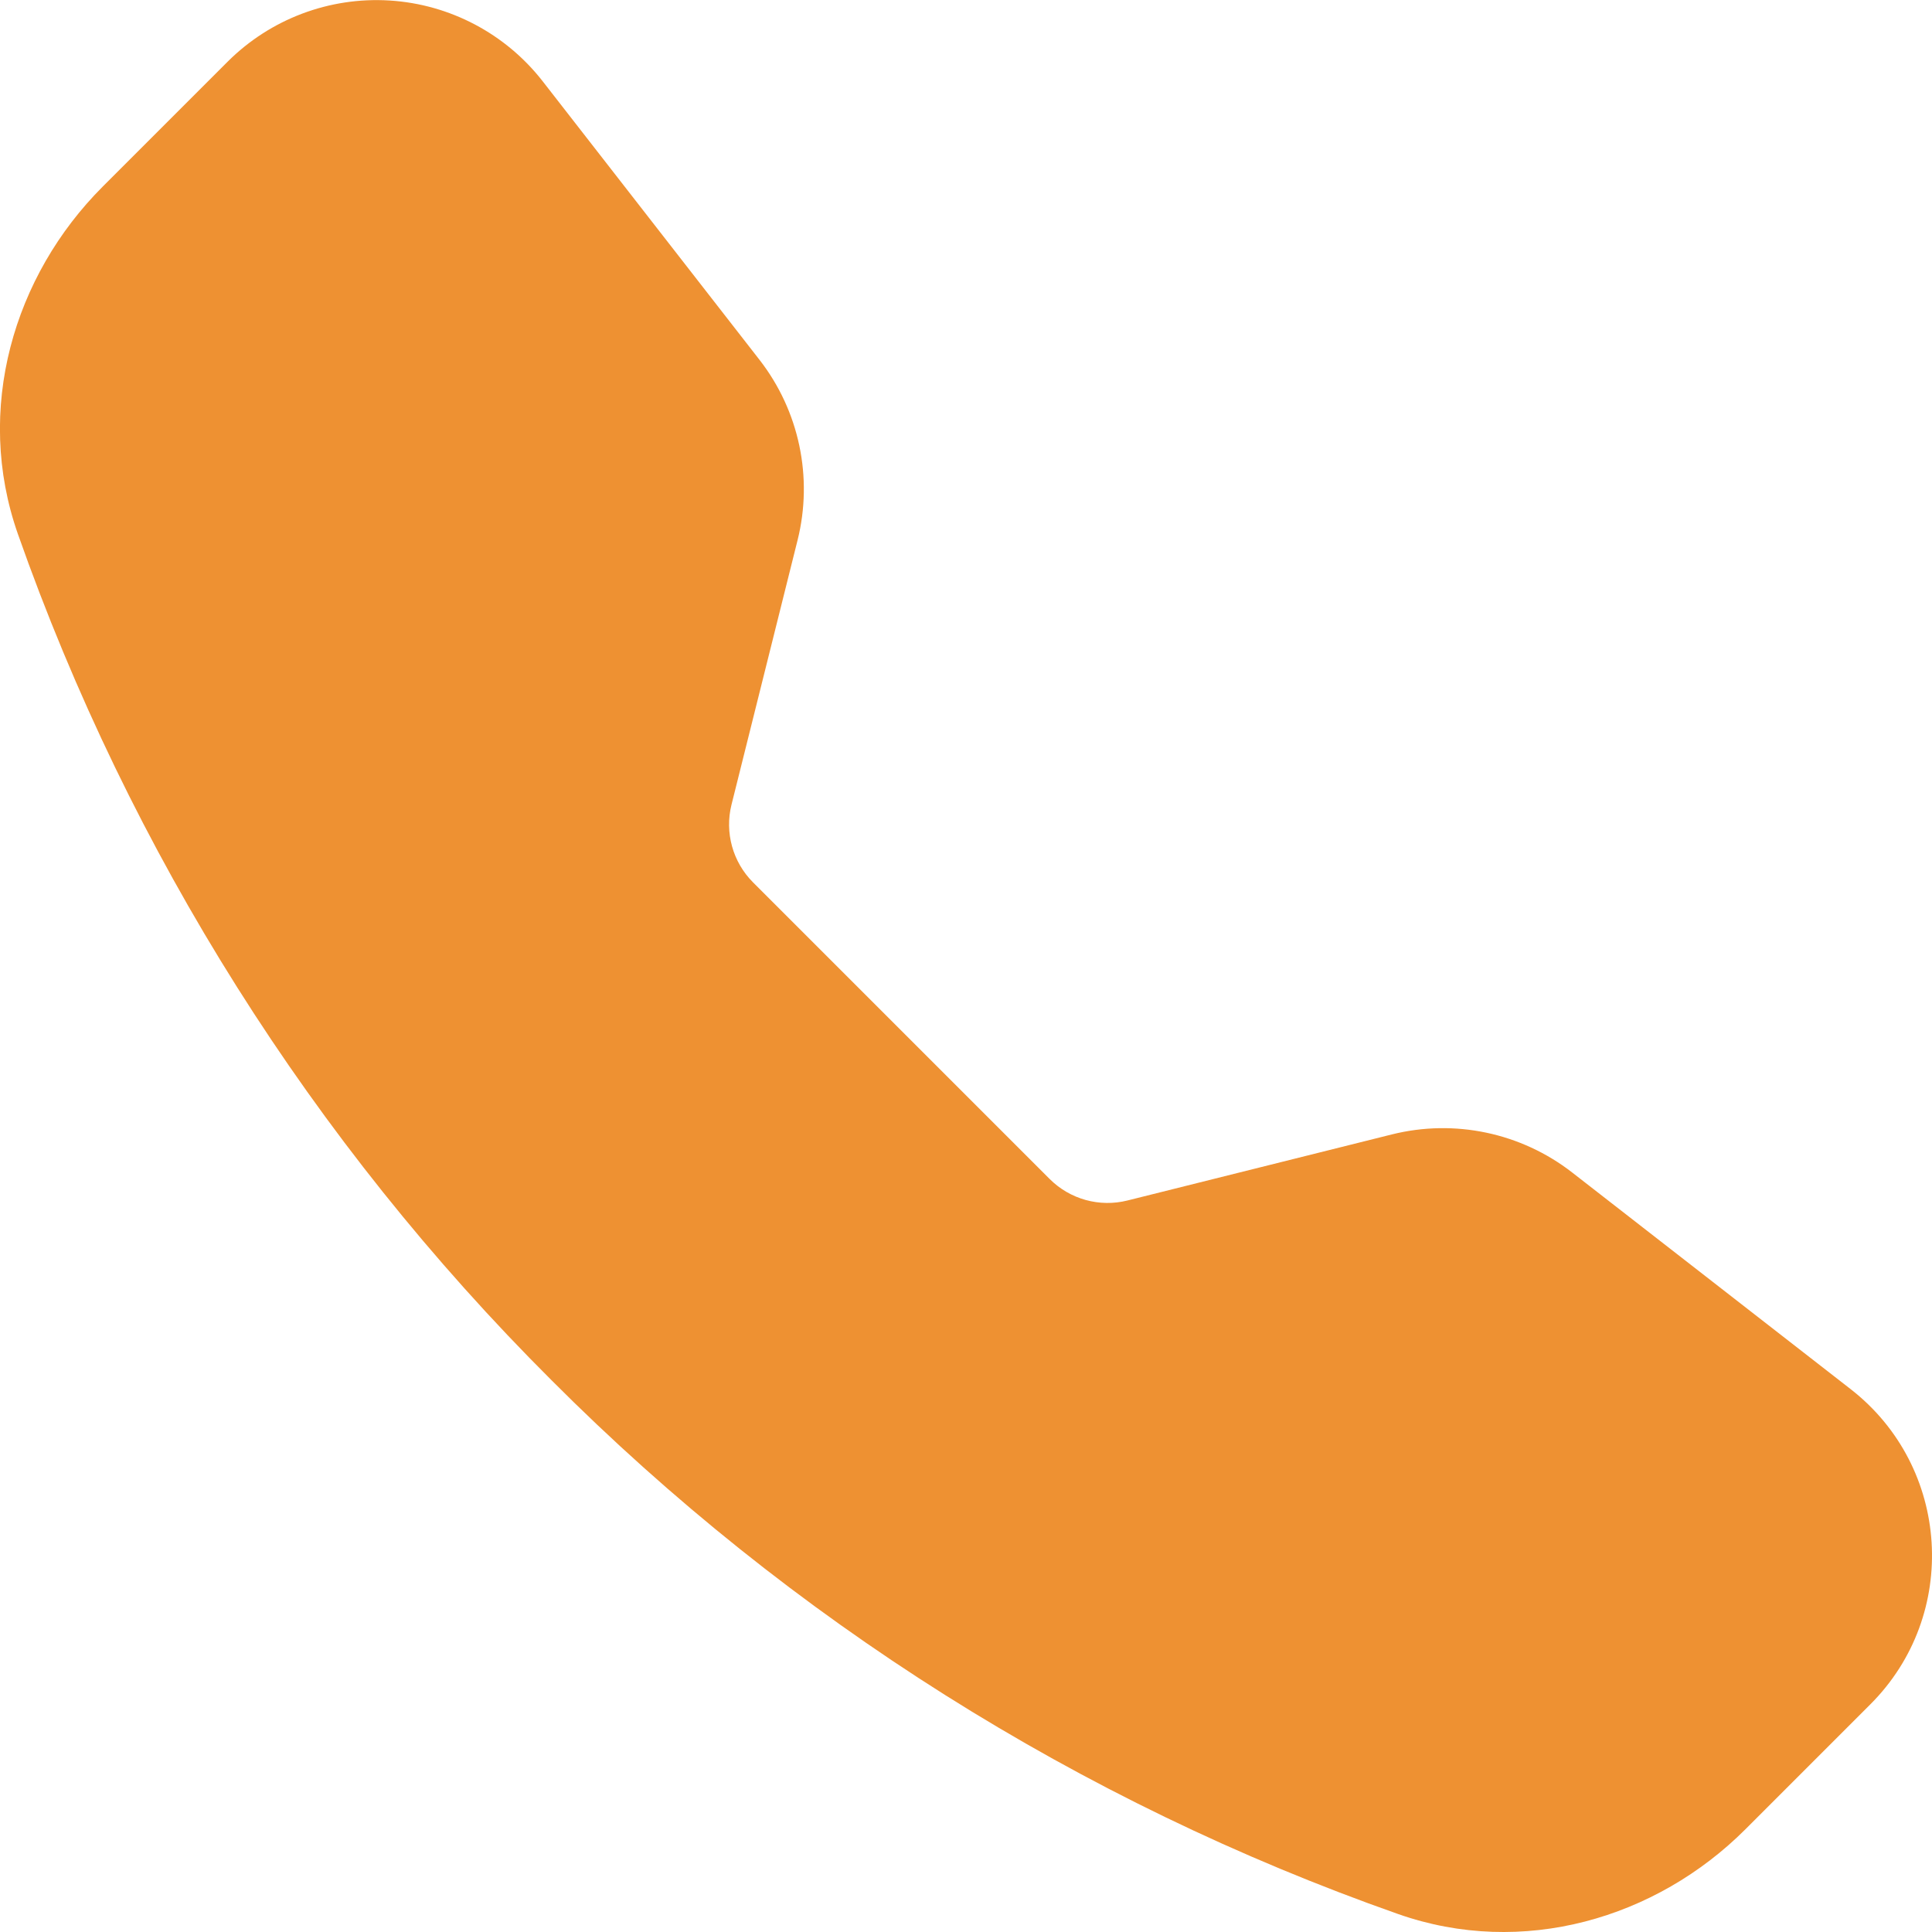
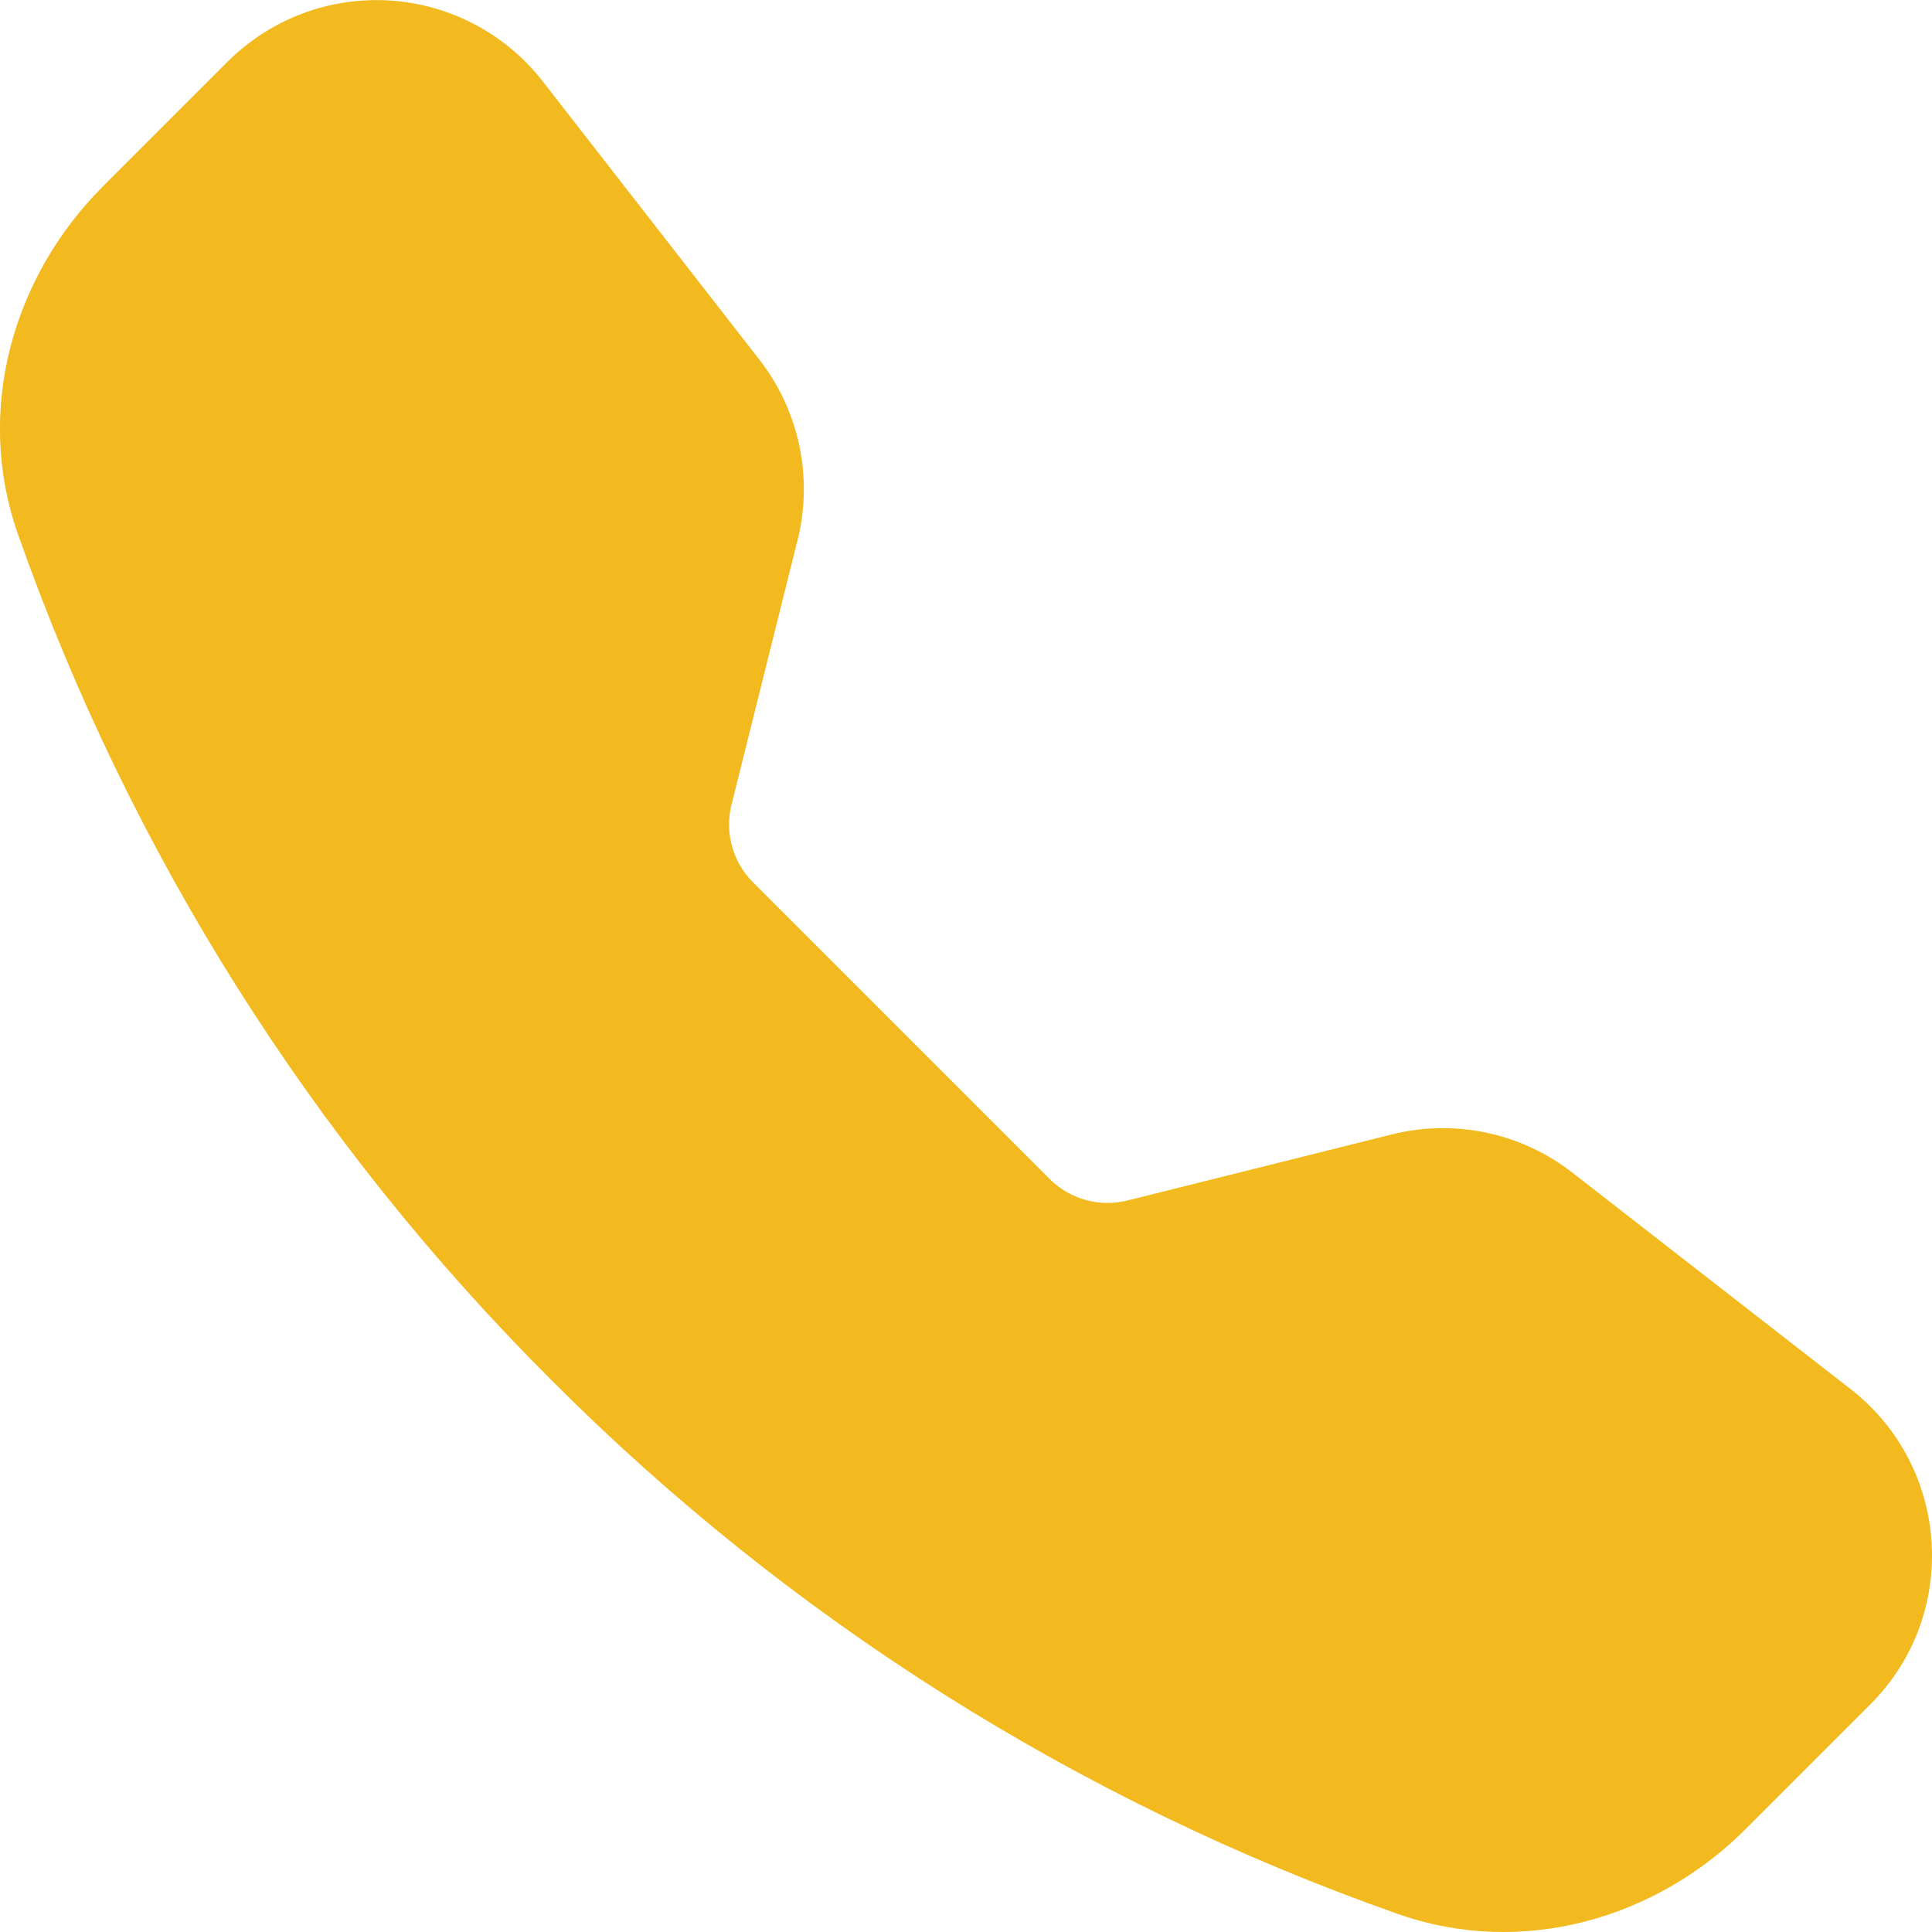
- <svg xmlns="http://www.w3.org/2000/svg" width="16" height="16" fill="#ee9132" class="bi bi-telephone-fill" viewBox="0 0 16 16">
+ <svg xmlns="http://www.w3.org/2000/svg" width="16" height="16" fill="#f2ba1e" class="bi bi-telephone-fill" viewBox="0 0 16 16">
  <path fill-rule="evenodd" d="M1.885.511a1.745 1.745 0 0 1 2.61.163L6.29 2.98c.329.423.445.974.315 1.494l-.547 2.19a.678.678 0 0 0 .178.643l2.457 2.457a.678.678 0 0 0 .644.178l2.189-.547a1.745 1.745 0 0 1 1.494.315l2.306 1.794c.829.645.905 1.87.163 2.611l-1.034 1.034c-.74.74-1.846 1.065-2.877.702a18.634 18.634 0 0 1-7.01-4.42 18.634 18.634 0 0 1-4.42-7.009c-.362-1.03-.037-2.137.703-2.877L1.885.511z" />
</svg>
